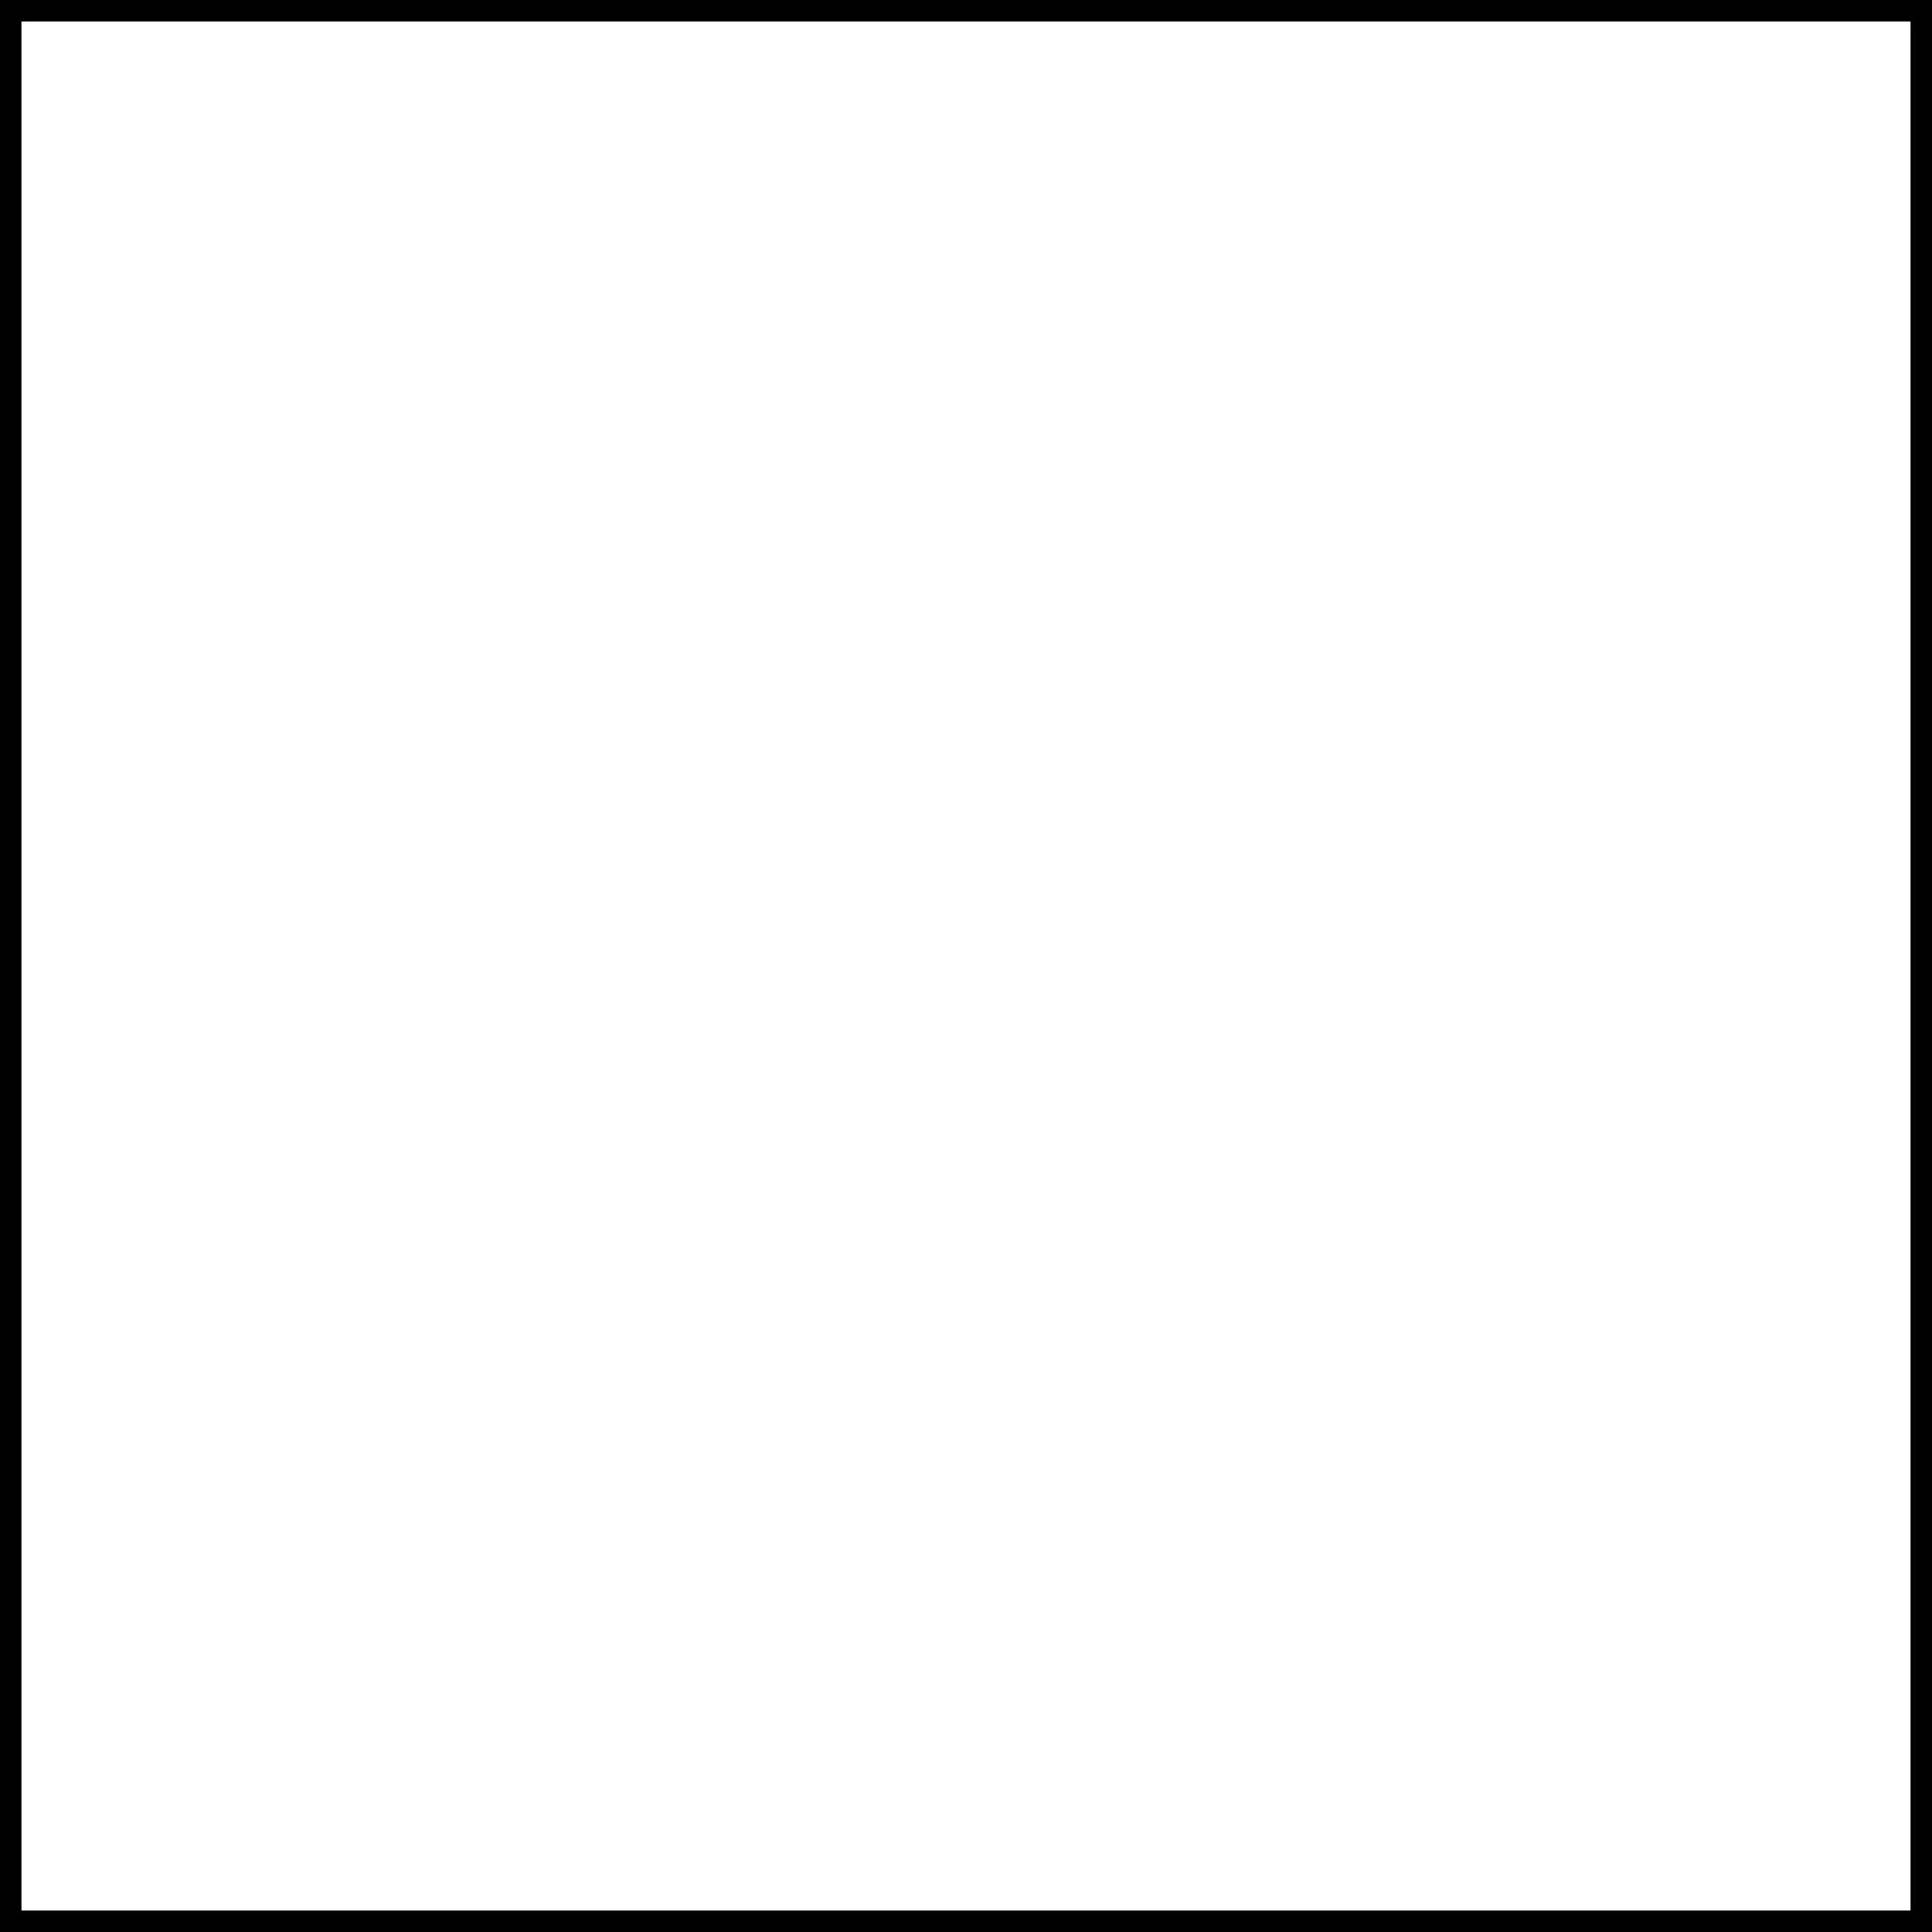
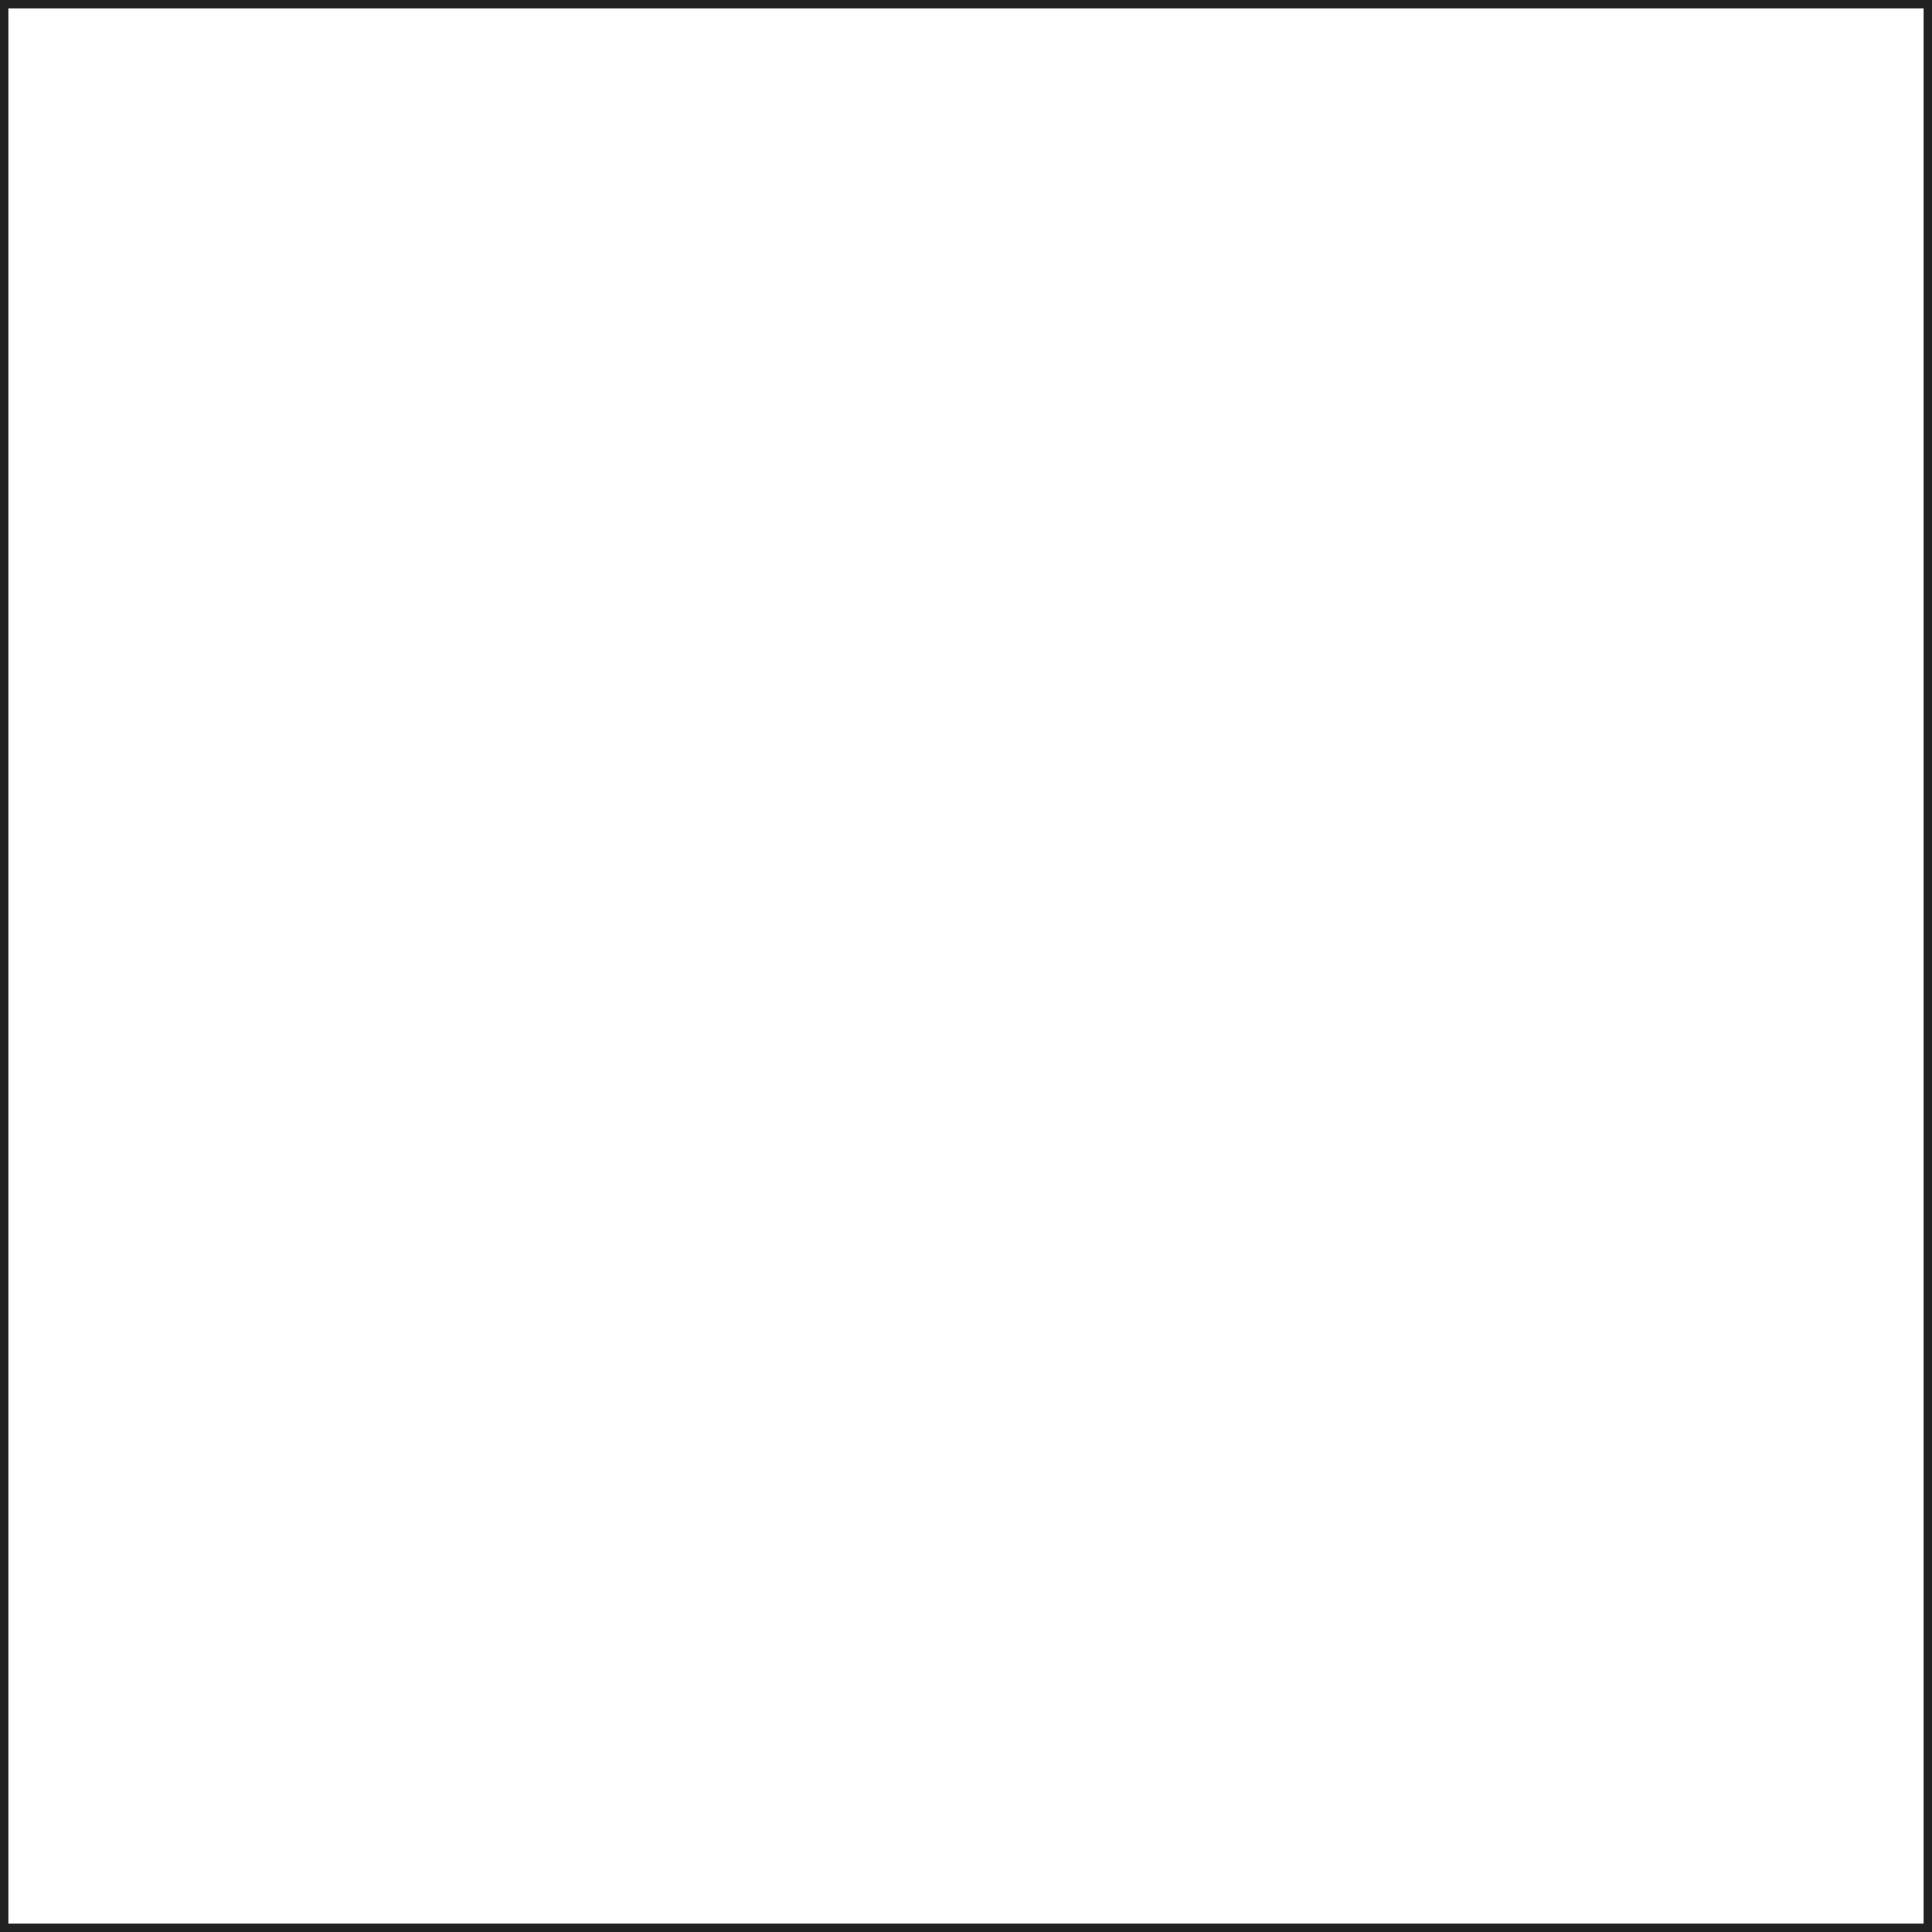
<svg xmlns="http://www.w3.org/2000/svg" version="1.1" width="9" height="9" viewBox="0 0 9 9" xml:space="preserve">
-   <rect x="0" y="0" width="9" height="9" filter="" style="fill: none; stroke-width: 0.2; stroke: black;" />
+   <rect x="0" y="0" width="9" height="9" filter="" style="fill: none; stroke-width: 0.075; stroke: #222;" />
</svg>
